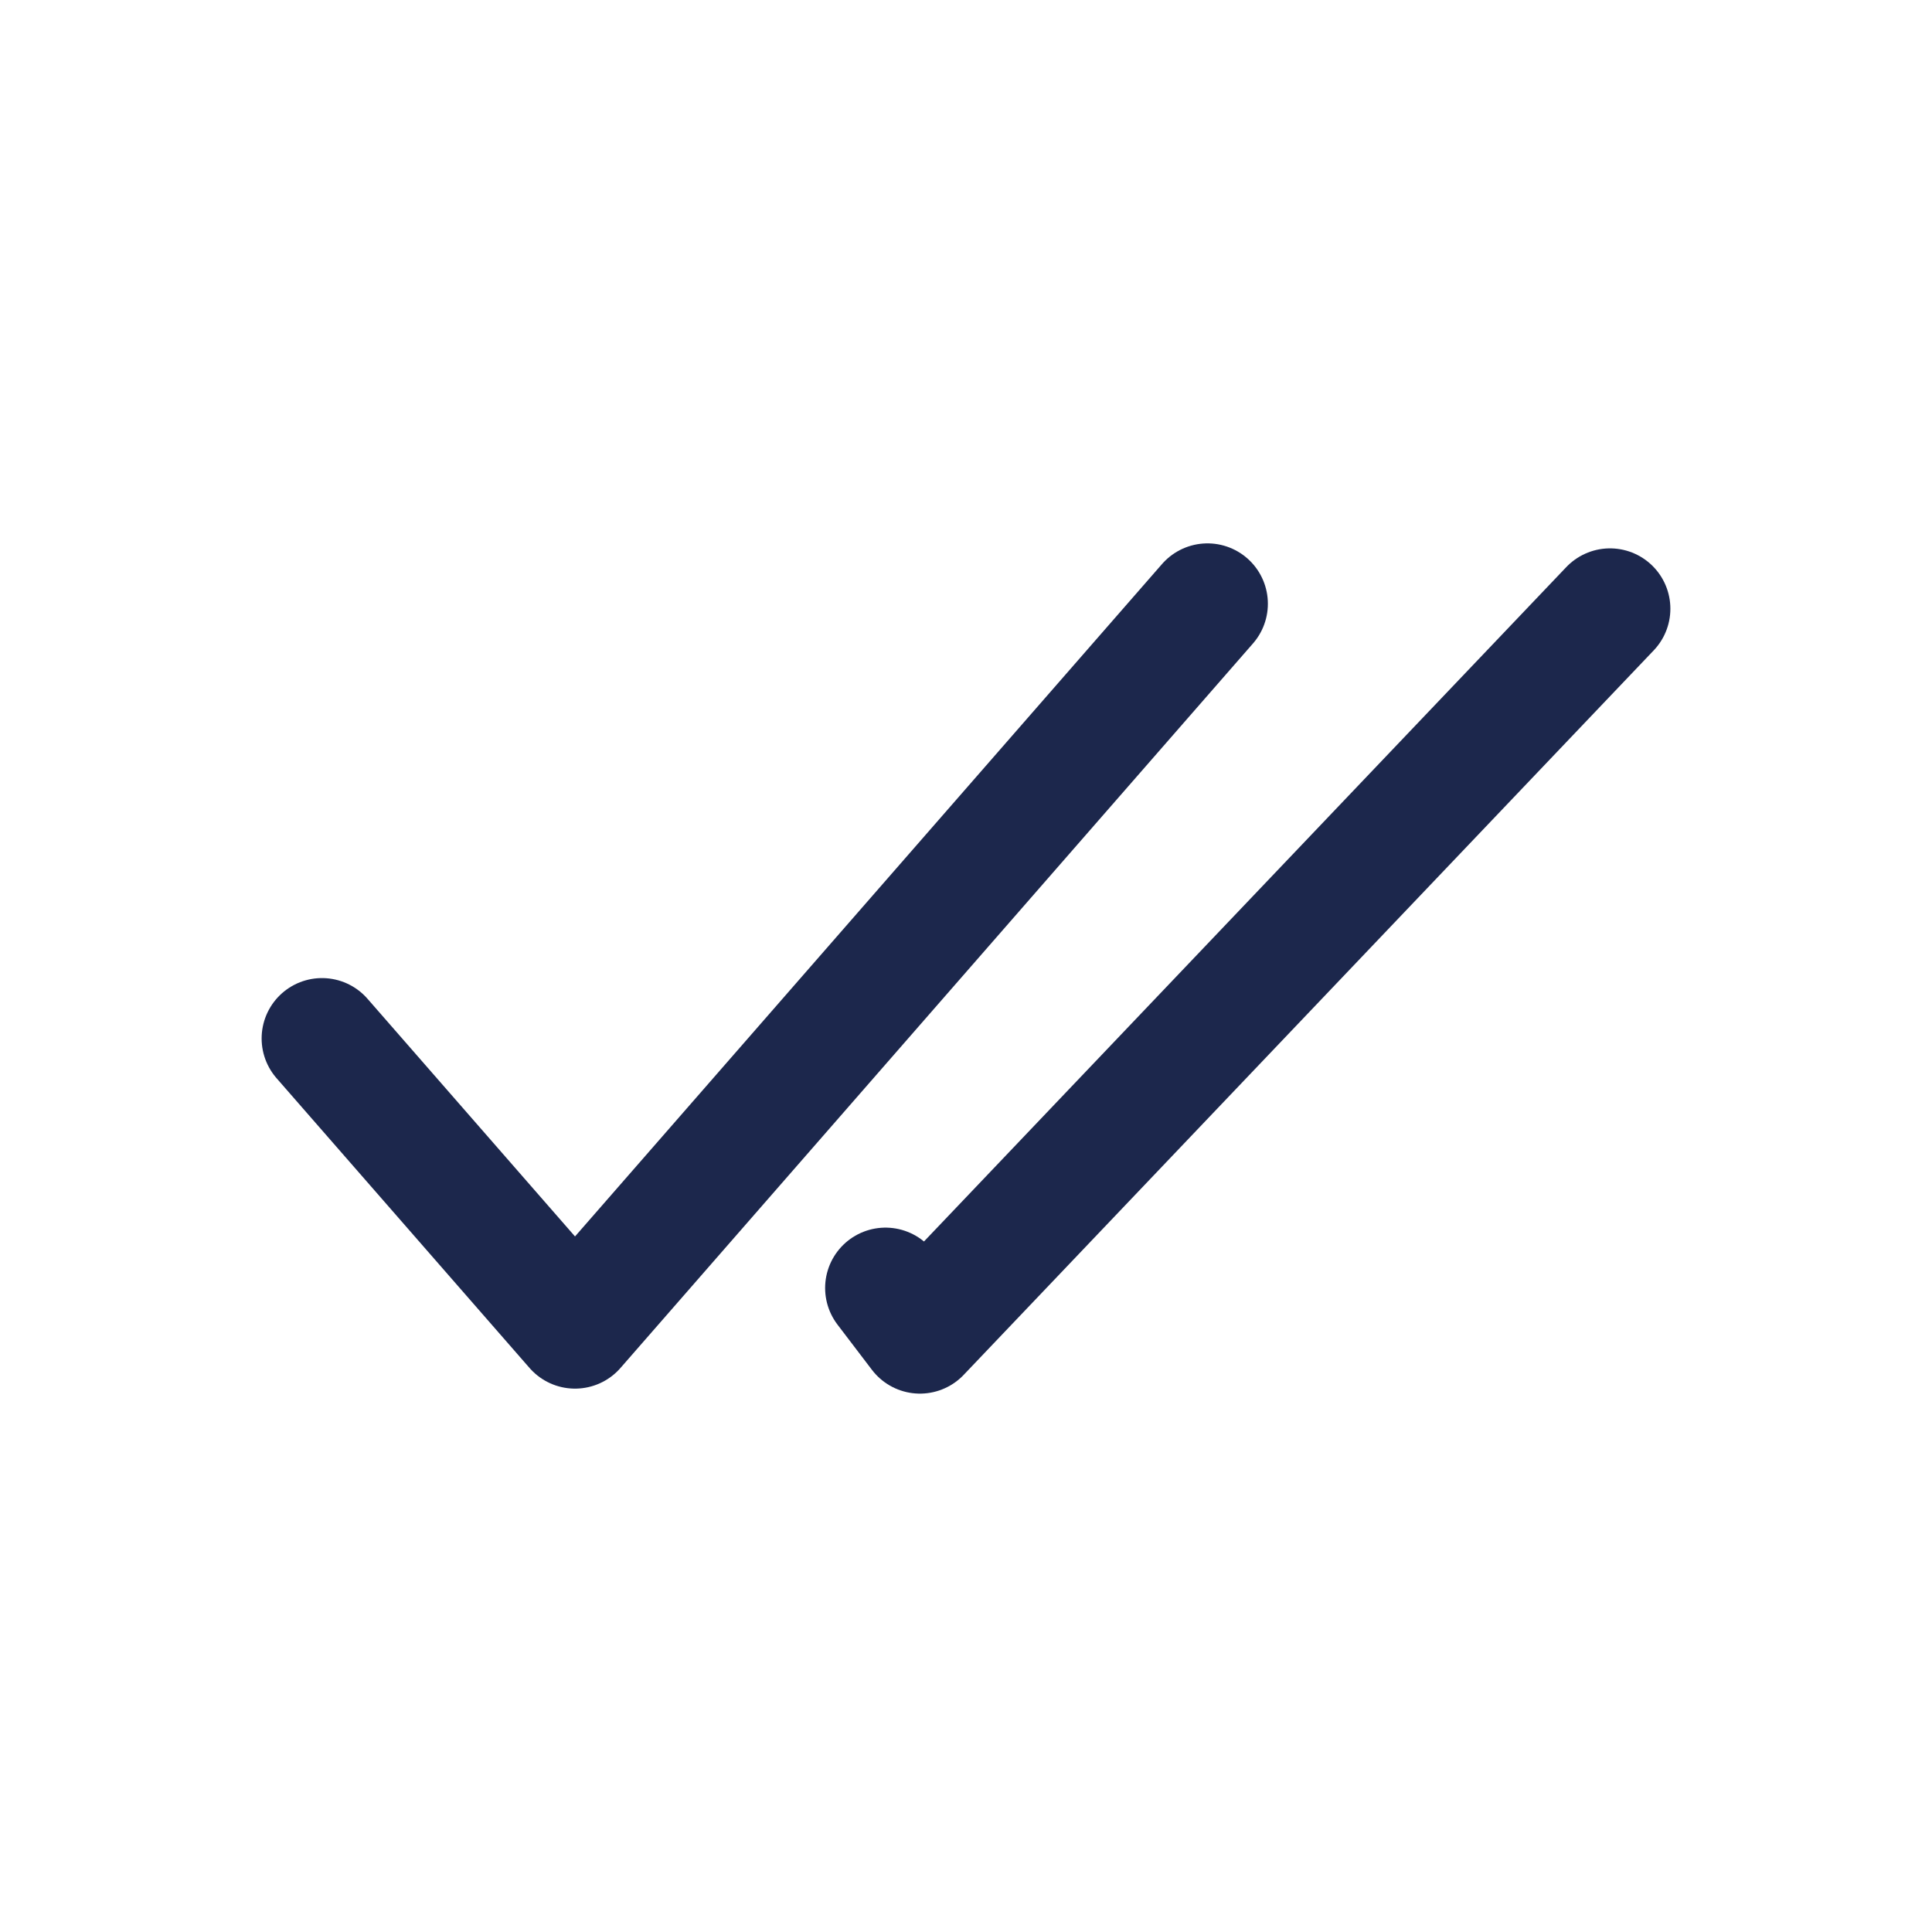
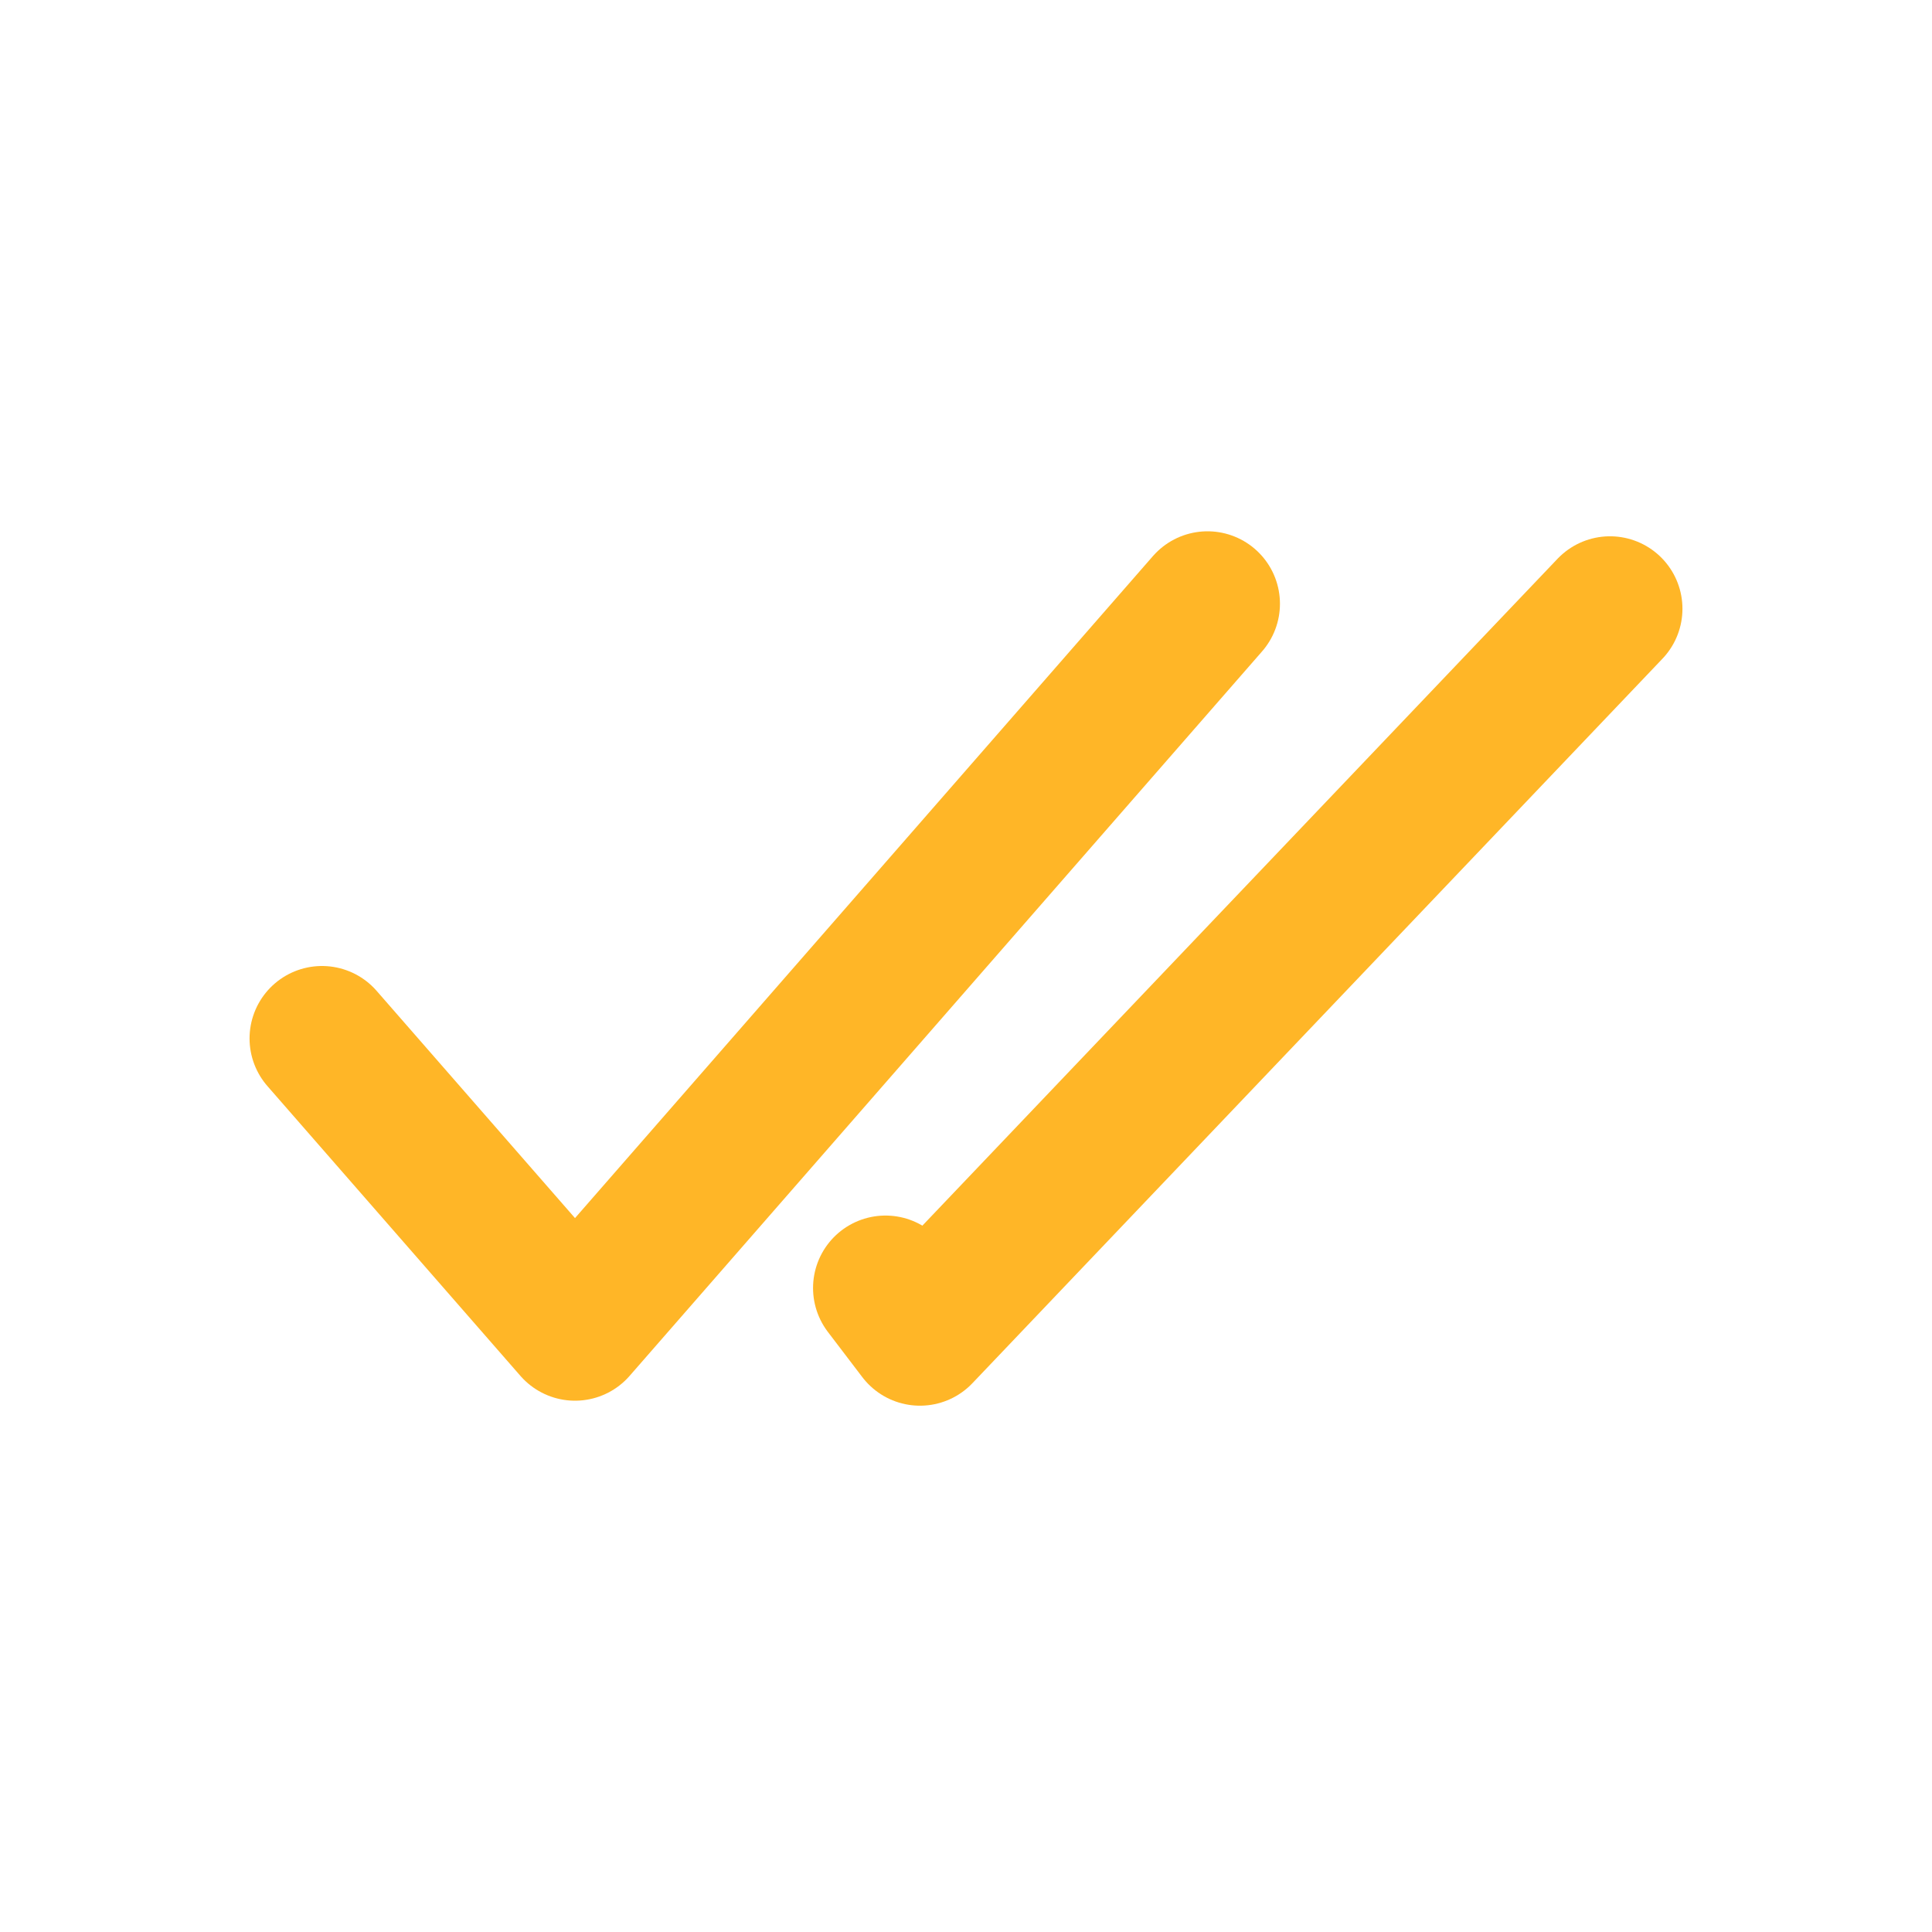
- <svg xmlns="http://www.w3.org/2000/svg" width="800px" height="800px" viewBox="0 0 24 24" fill="none">
-   <path d="M4 12.9L7.143 16.5L15 7.5" stroke="#1C274C" stroke-width="1.5" stroke-linecap="round" stroke-linejoin="round" />
-   <path d="M20 7.562L11.428 16.562L11 16" stroke="#1C274C" stroke-width="1.5" stroke-linecap="round" stroke-linejoin="round" />
+ <svg xmlns="http://www.w3.org/2000/svg" viewBox="0 0 24 24" fill="none" aria-hidden="true">
+   <path d="M4 12.9L7.143 16.5L15 7.5" stroke="#ffb627" stroke-width="1.8" stroke-linecap="round" stroke-linejoin="round" />
+   <path d="M20 7.562L11.428 16.562L11 16" stroke="#ffb627" stroke-width="1.8" stroke-linecap="round" stroke-linejoin="round" />
</svg>
